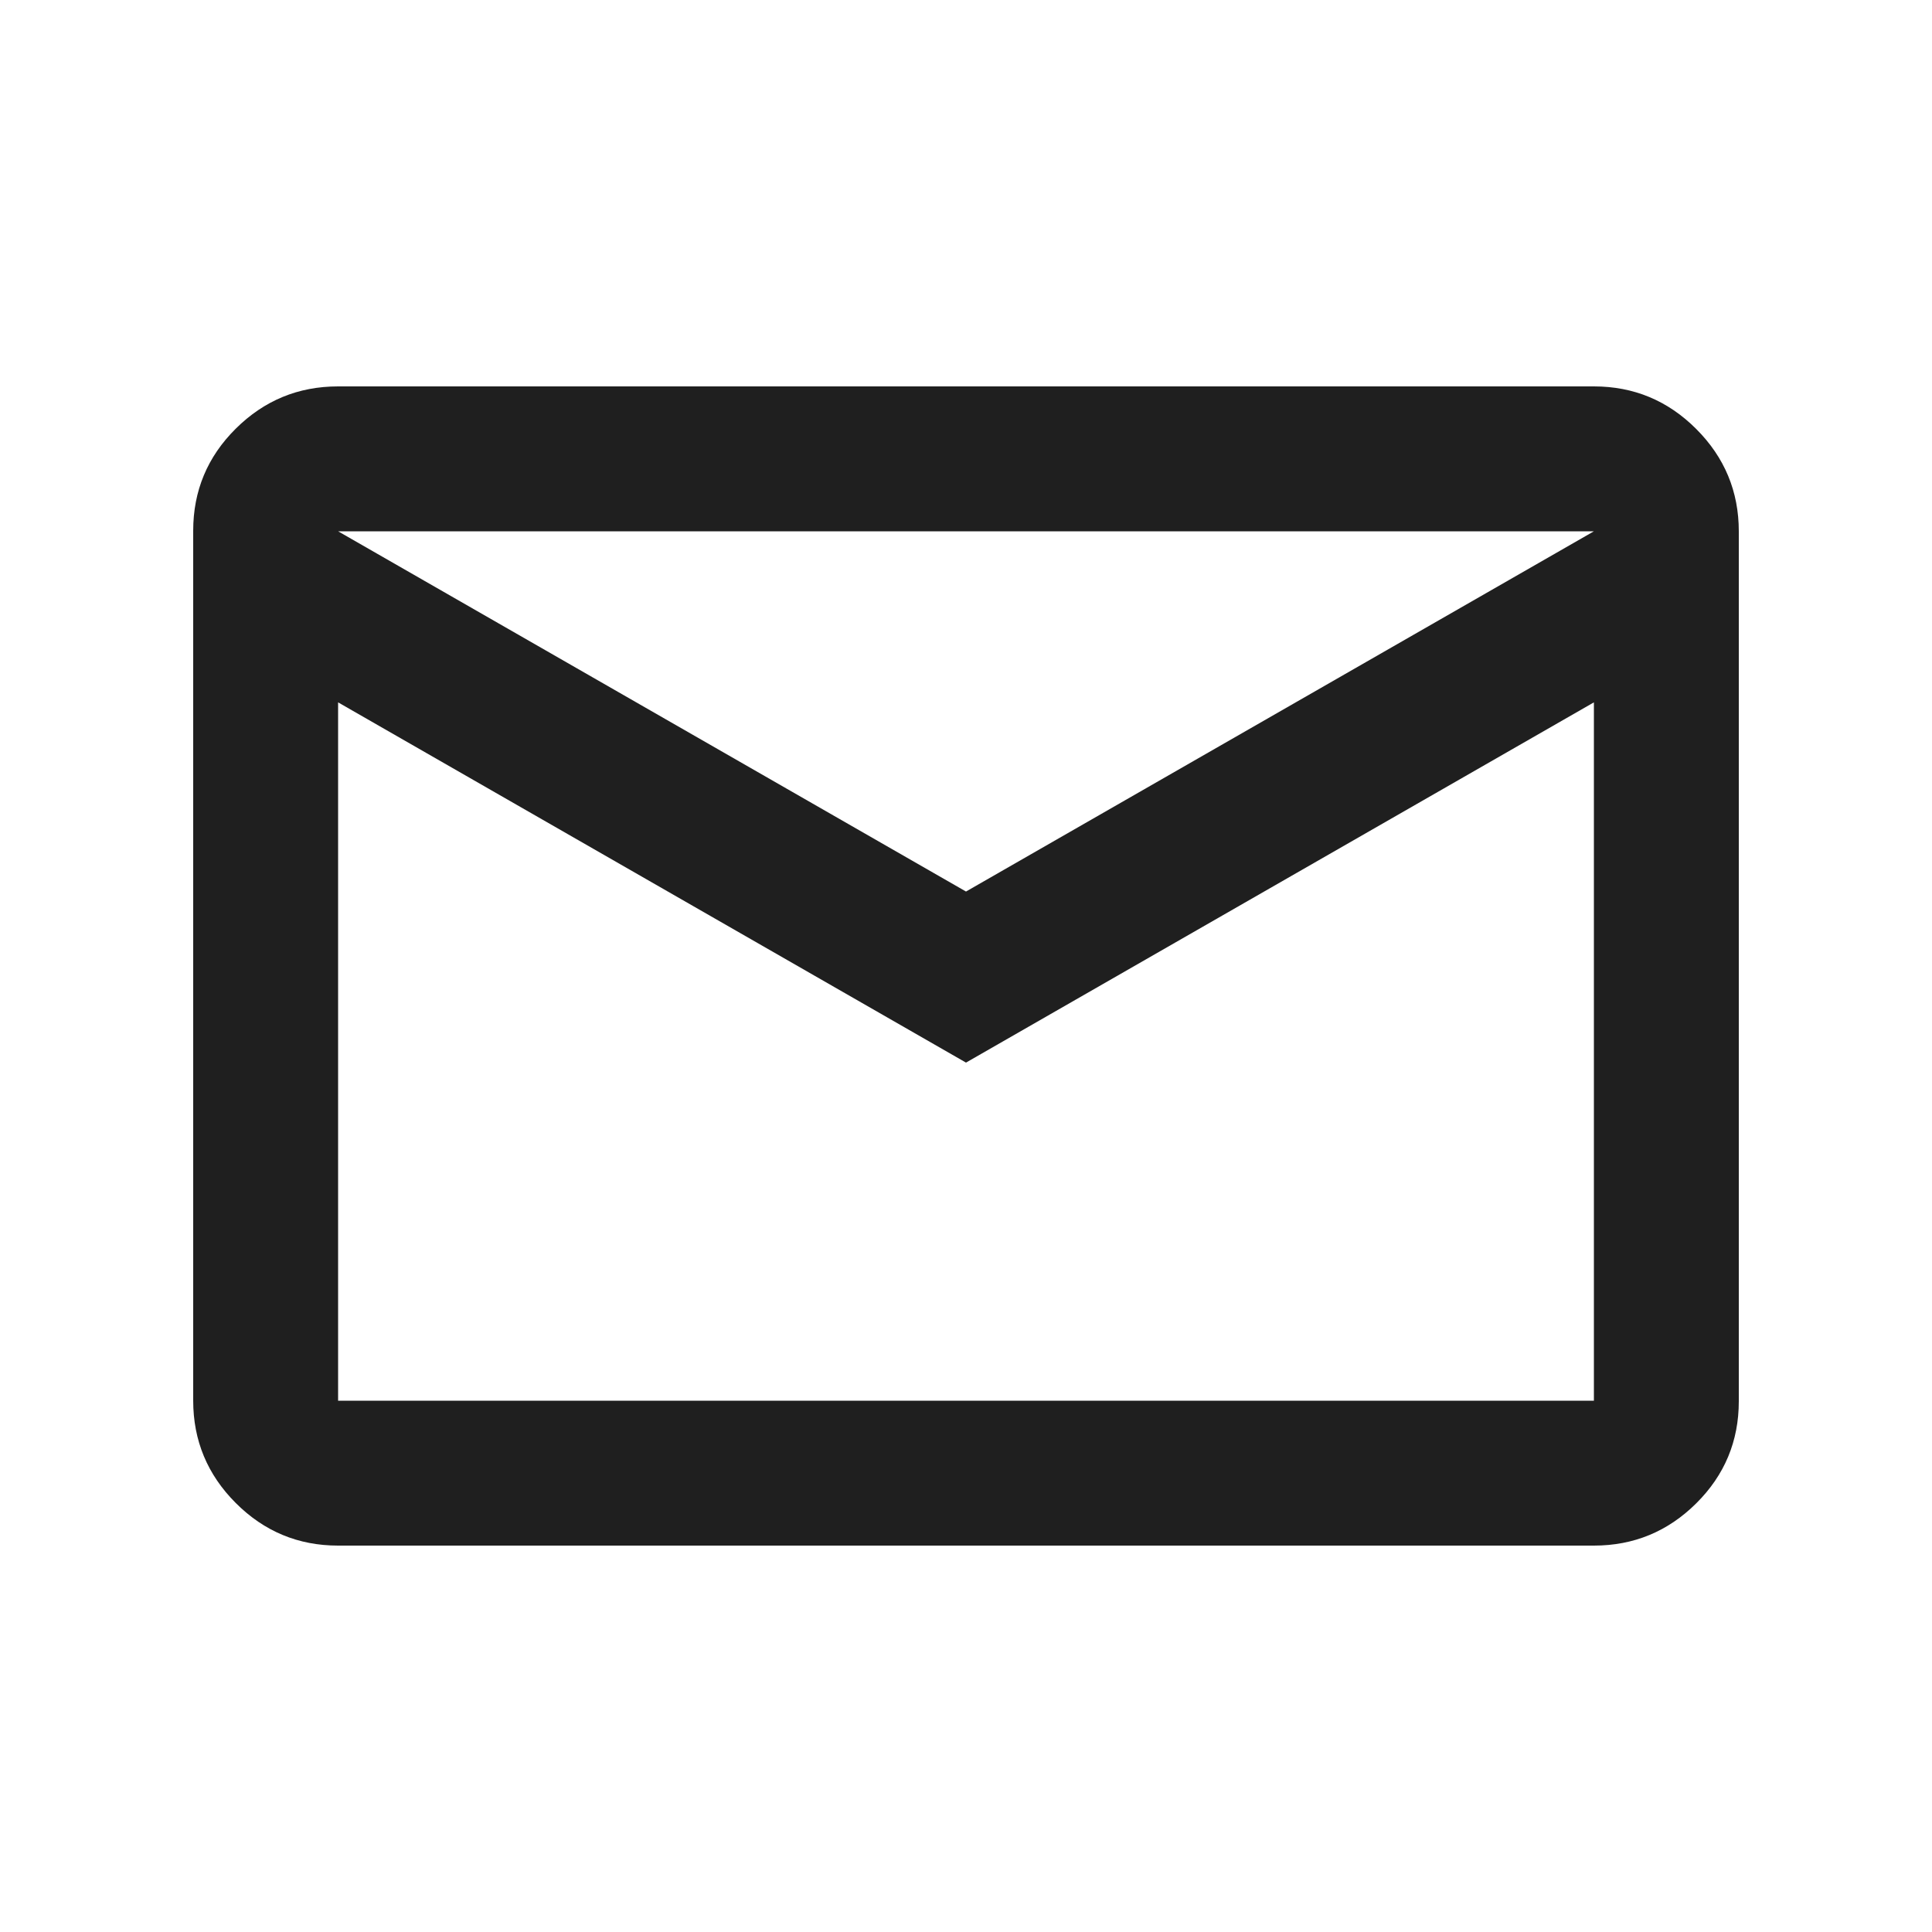
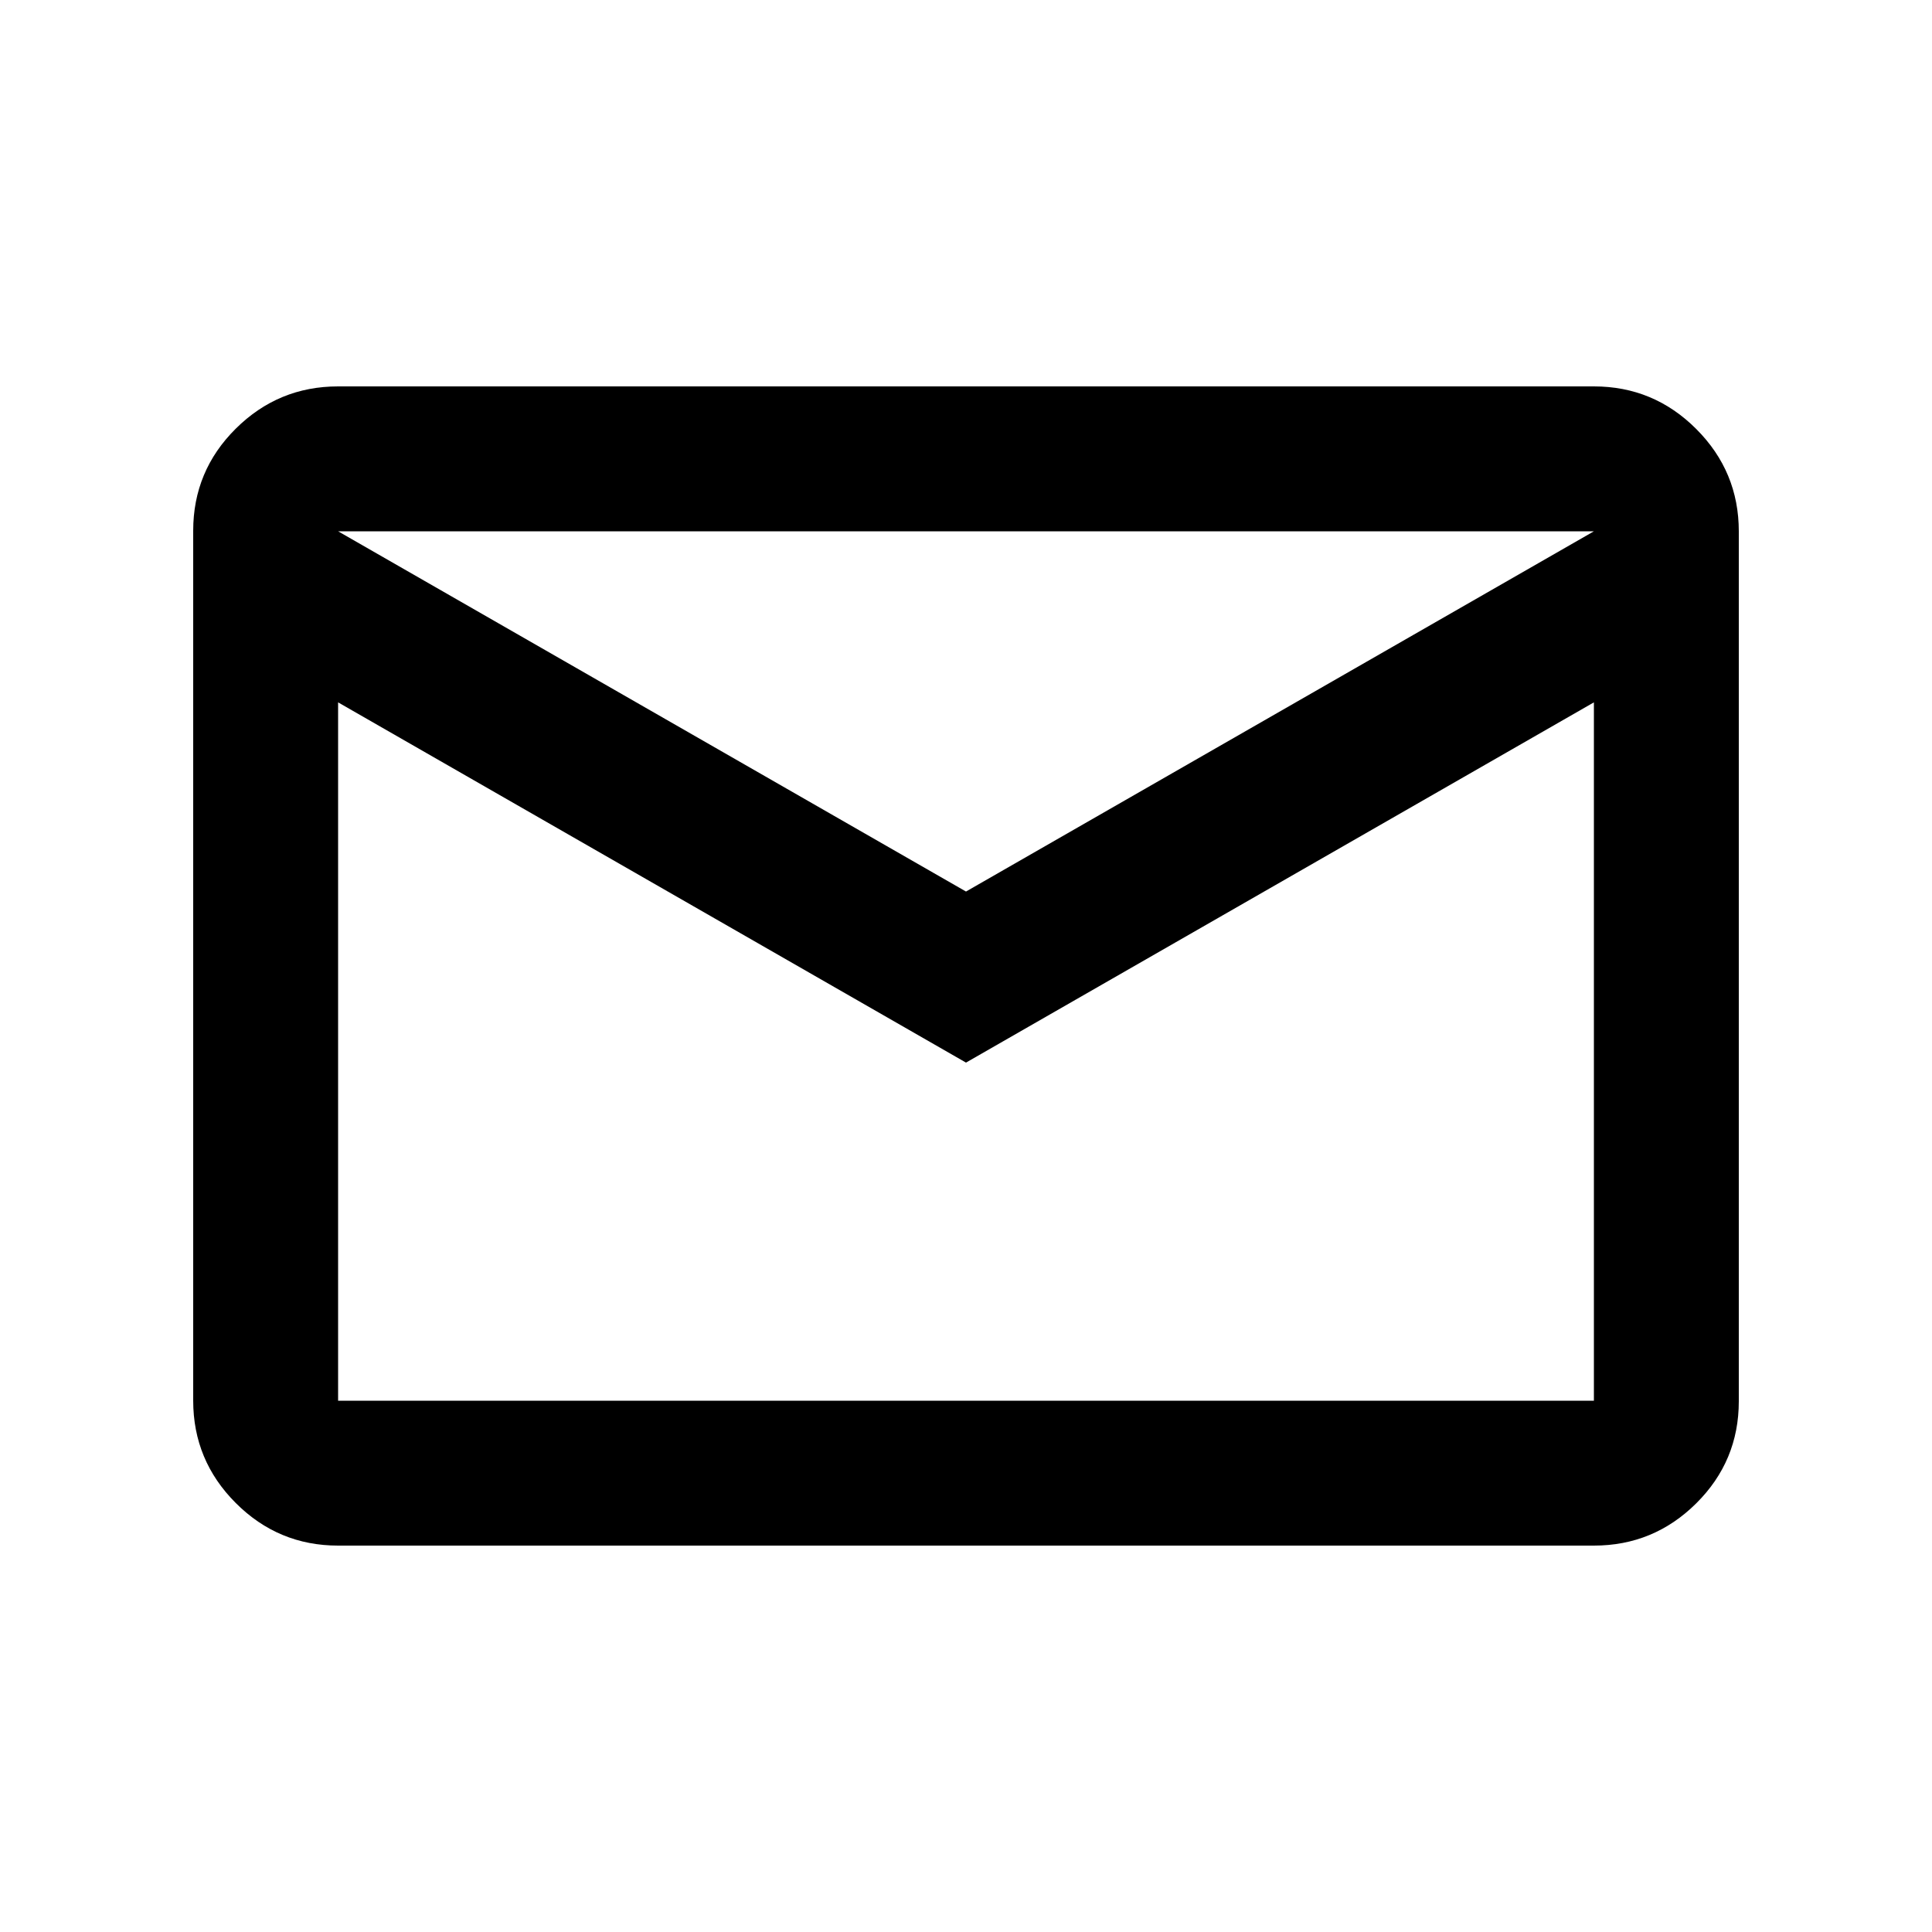
- <svg xmlns="http://www.w3.org/2000/svg" height="20px" viewBox="0 -960 960 960" width="20px" fill="#1f1f1f">
+ <svg xmlns="http://www.w3.org/2000/svg" height="20px" viewBox="0 -960 960 960" width="20px" fill="#currentColor">
  <path d="M168-192q-29.7 0-50.85-21.16Q96-234.32 96-264.04v-432.24Q96-726 117.15-747T168-768h624q29.7 0 50.85 21.16Q864-725.68 864-695.96v432.24Q864-234 842.85-213T792-192H168Zm312-240L168-611v347h624v-347L480-432Zm0-85 312-179H168l312 179Zm-312-94v-85 432-347Z" />
</svg>
